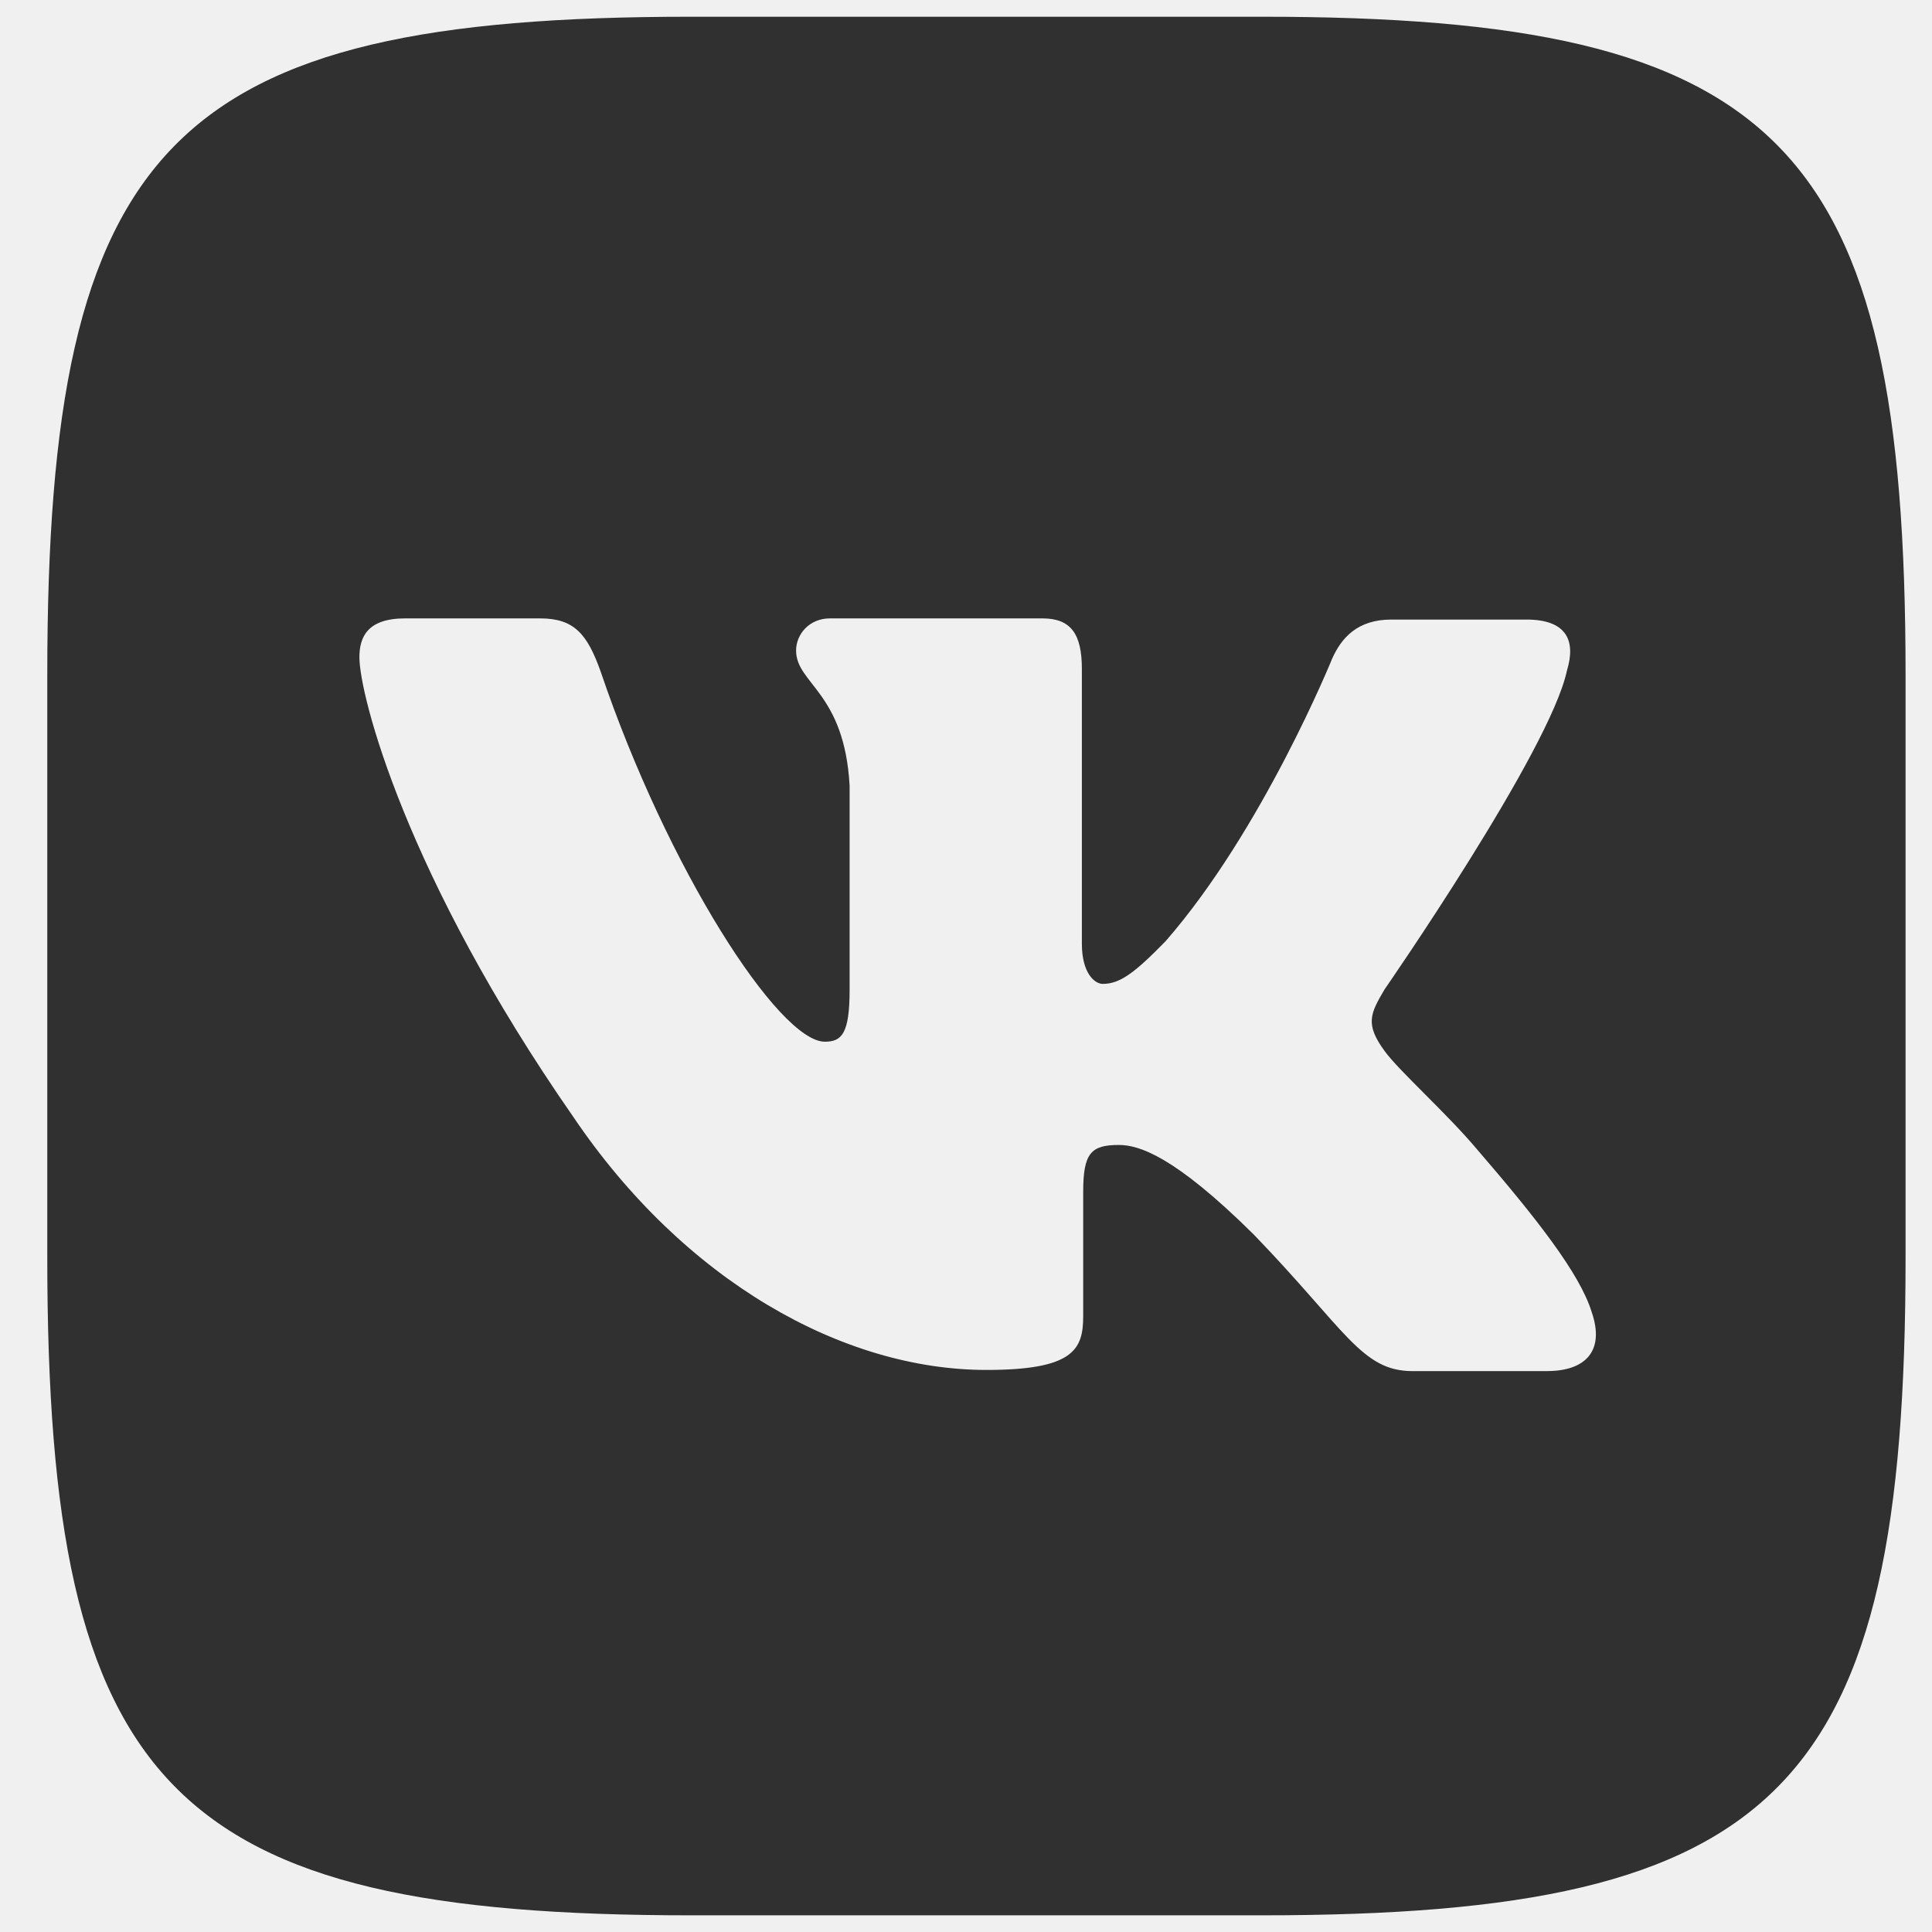
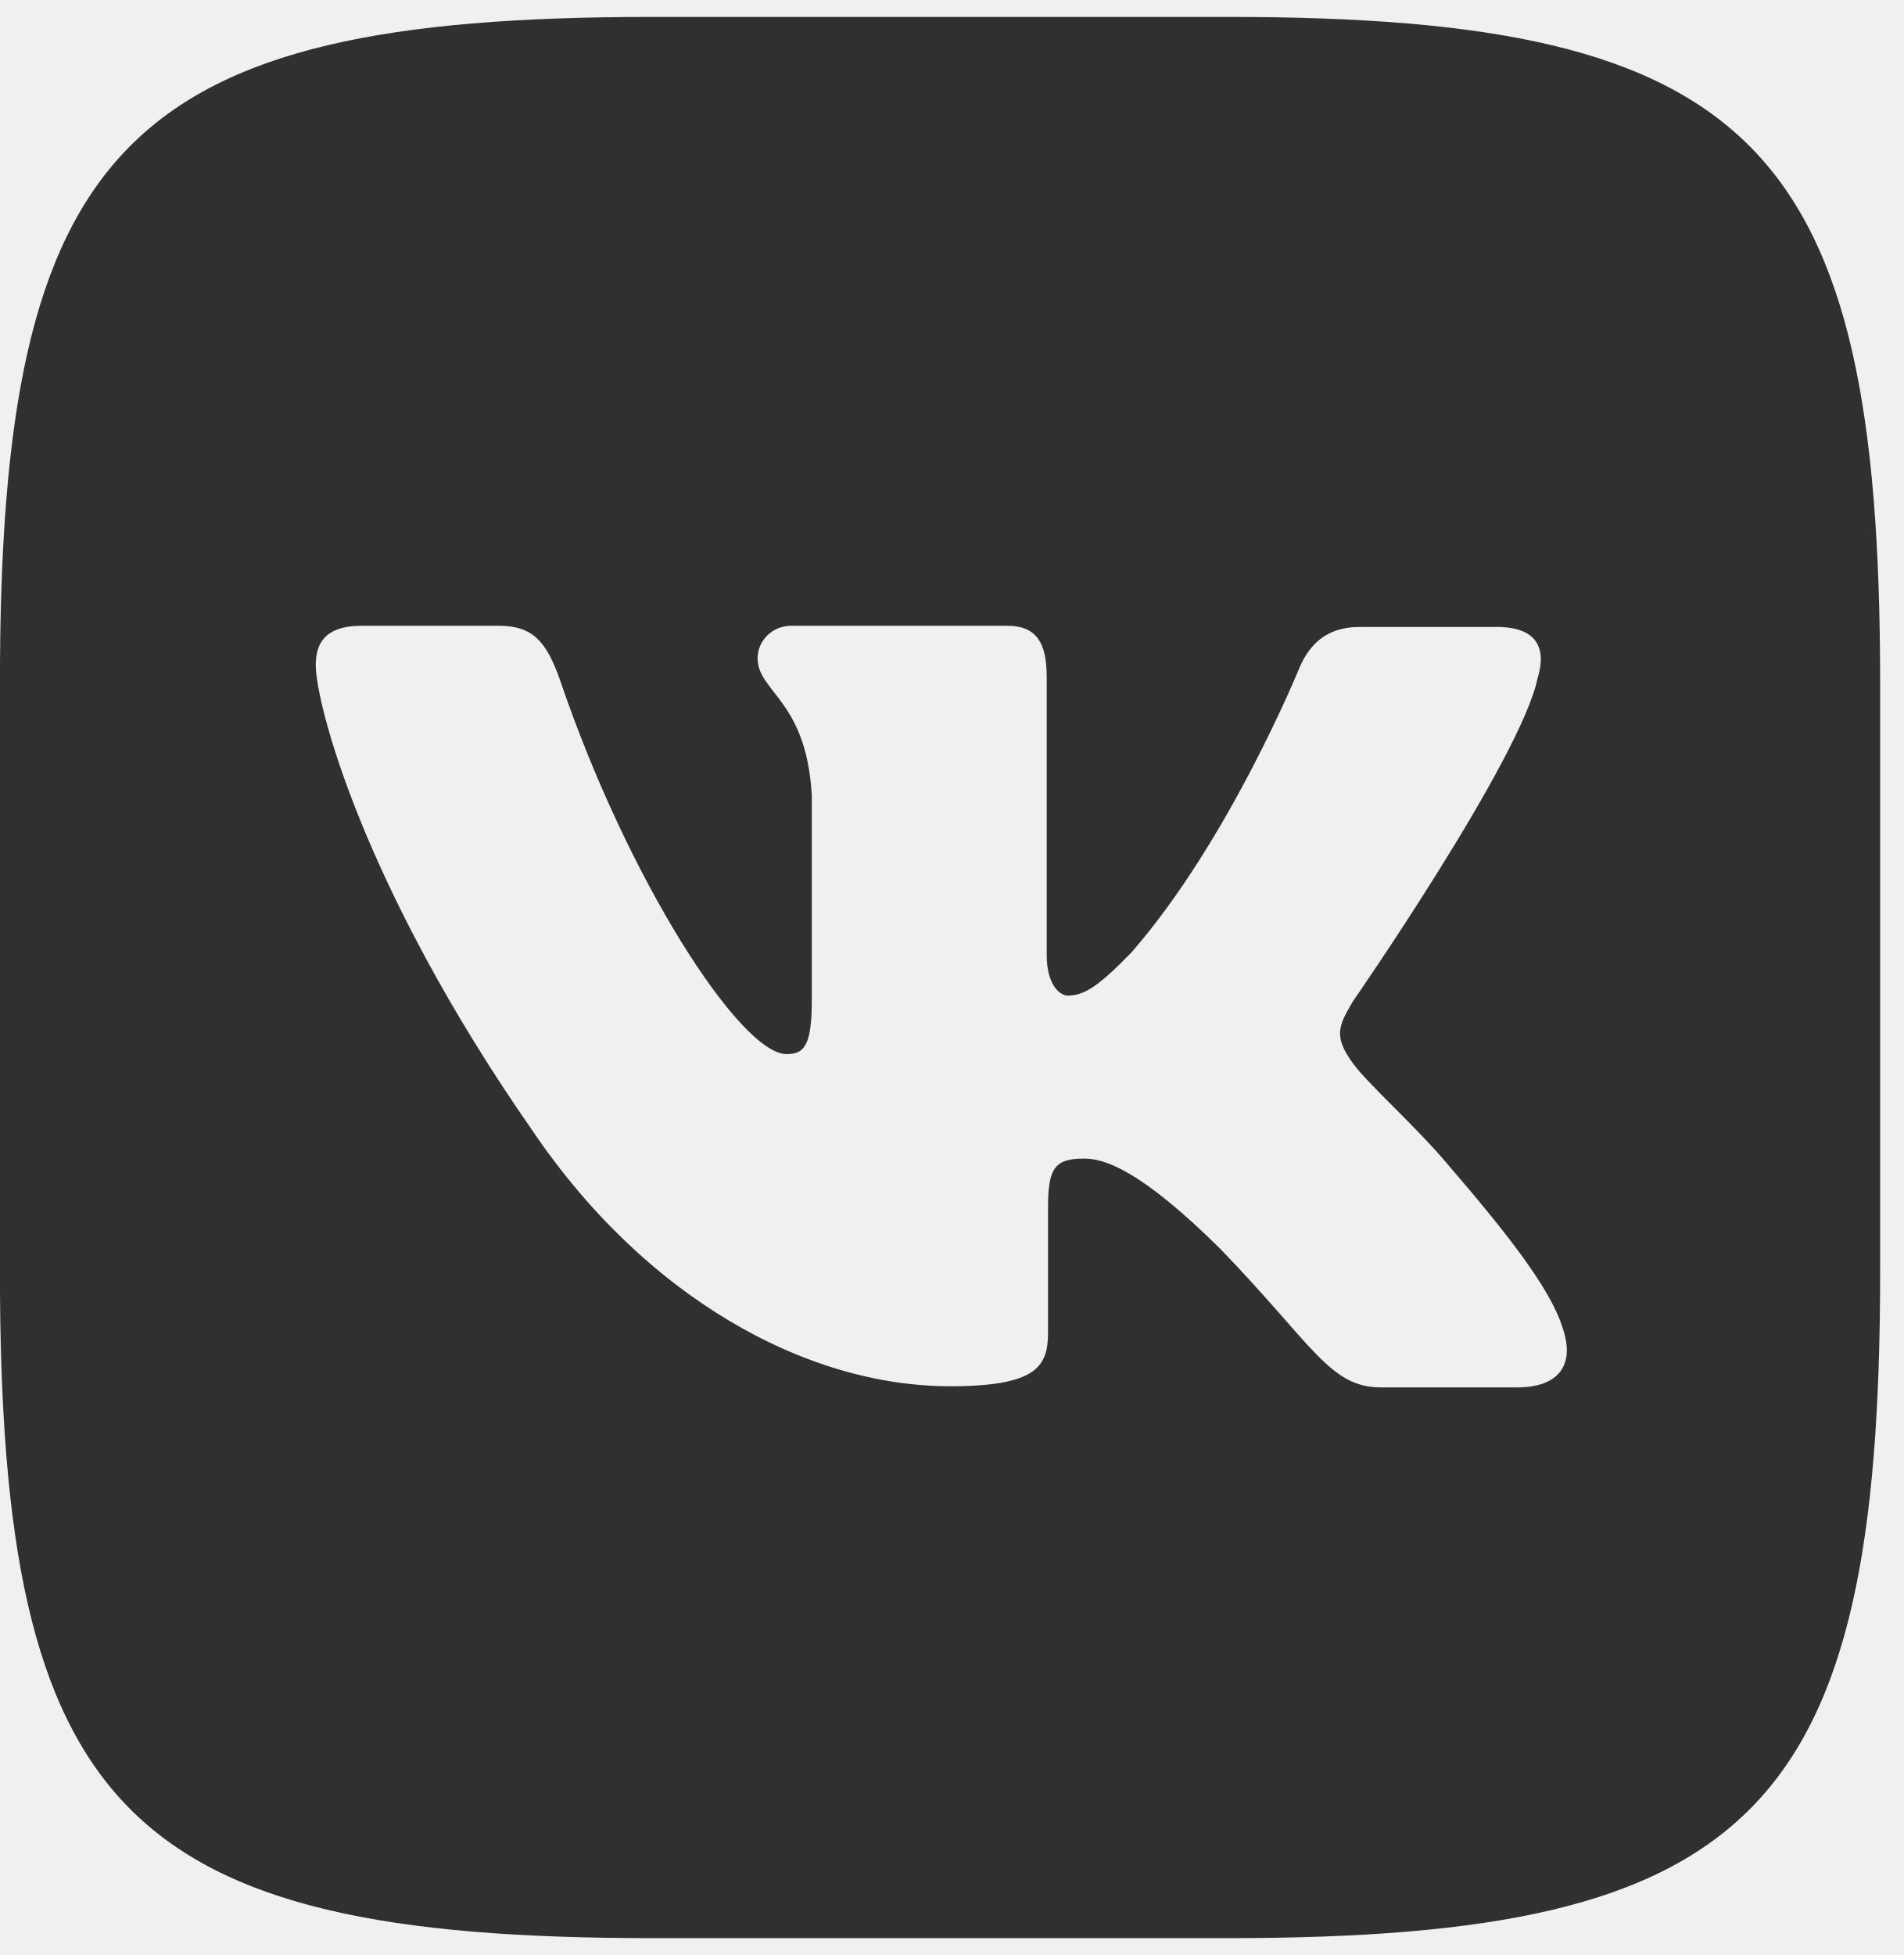
- <svg xmlns="http://www.w3.org/2000/svg" width="38" height="38" viewBox="0 0 38 38" fill="none">
+ <svg xmlns="http://www.w3.org/2000/svg" width="37" height="38" viewBox="0 0 37 38" fill="none">
  <g clip-path="url(#clip0)">
-     <path d="M24.814 0.329H13.595C3.357 0.329 0.93 2.809 0.93 13.269V24.732C0.93 35.193 3.357 37.672 13.595 37.672H24.814C35.053 37.672 37.48 35.193 37.48 24.732V13.269C37.48 2.809 35.029 0.329 24.814 0.329ZM30.436 26.968H27.783C26.778 26.968 26.468 26.153 24.66 24.282C23.09 22.726 22.394 22.52 22.007 22.52C21.46 22.52 21.305 22.677 21.305 23.444V25.893C21.305 26.55 21.103 26.945 19.401 26.945C16.587 26.945 13.464 25.206 11.275 21.966C7.973 17.219 7.069 13.664 7.069 12.928C7.069 12.533 7.224 12.163 7.967 12.163H10.626C11.299 12.163 11.555 12.479 11.816 13.214C13.131 17.092 15.32 20.489 16.224 20.489C16.557 20.489 16.711 20.331 16.711 19.462V15.457C16.61 13.61 15.658 13.451 15.658 12.795C15.658 12.479 15.914 12.163 16.324 12.163H20.505C21.071 12.163 21.279 12.479 21.279 13.159V18.562C21.279 19.146 21.534 19.352 21.689 19.352C22.022 19.352 22.308 19.146 22.925 18.513C24.835 16.325 26.203 12.952 26.203 12.952C26.381 12.556 26.691 12.186 27.364 12.186H30.023C30.82 12.186 30.998 12.605 30.82 13.189C30.486 14.769 27.232 19.461 27.232 19.461C26.953 19.935 26.845 20.141 27.232 20.67C27.518 21.066 28.447 21.886 29.064 22.621C30.201 23.94 31.075 25.046 31.308 25.811C31.569 26.571 31.183 26.967 30.433 26.967L30.436 26.968Z" fill="#303030" />
+     <path d="M23.883 0.329H12.664C2.426 0.329 -0.001 2.809 -0.001 13.269V24.732C-0.001 35.193 2.426 37.672 12.664 37.672H23.883C34.121 37.672 36.548 35.193 36.548 24.732V13.269C36.548 2.809 34.097 0.329 23.883 0.329ZM29.505 26.968H26.852C25.846 26.968 25.537 26.153 23.729 24.282C22.159 22.726 21.463 22.52 21.076 22.52C20.529 22.52 20.373 22.677 20.373 23.444V25.893C20.373 26.55 20.171 26.945 18.469 26.945C15.655 26.945 12.533 25.206 10.343 21.966C7.041 17.219 6.138 13.664 6.138 12.928C6.138 12.533 6.292 12.163 7.036 12.163H9.695C10.367 12.163 10.623 12.479 10.885 13.214C12.199 17.092 14.389 20.489 15.292 20.489C15.626 20.489 15.78 20.331 15.78 19.462V15.457C15.678 13.61 14.727 13.451 14.727 12.795C14.727 12.479 14.982 12.163 15.393 12.163H19.574C20.139 12.163 20.347 12.479 20.347 13.159V18.562C20.347 19.146 20.603 19.352 20.757 19.352C21.091 19.352 21.376 19.146 21.994 18.513C23.904 16.325 25.272 12.952 25.272 12.952C25.45 12.556 25.76 12.186 26.432 12.186H29.091C29.888 12.186 30.067 12.605 29.888 13.189C29.555 14.769 26.301 19.461 26.301 19.461C26.021 19.935 25.914 20.141 26.301 20.67C26.587 21.066 27.515 21.886 28.133 22.621C29.269 23.94 30.143 25.046 30.376 25.811C30.638 26.571 30.252 26.967 29.501 26.967L29.505 26.968Z" fill="#303030" />
  </g>
  <defs>
    <clipPath id="clip0">
-       <rect x="0.931" y="0.329" width="36.548" height="37.343" fill="white" />
+       <rect y="0.329" width="36.548" height="37.343" fill="white" />
    </clipPath>
  </defs>
</svg>
